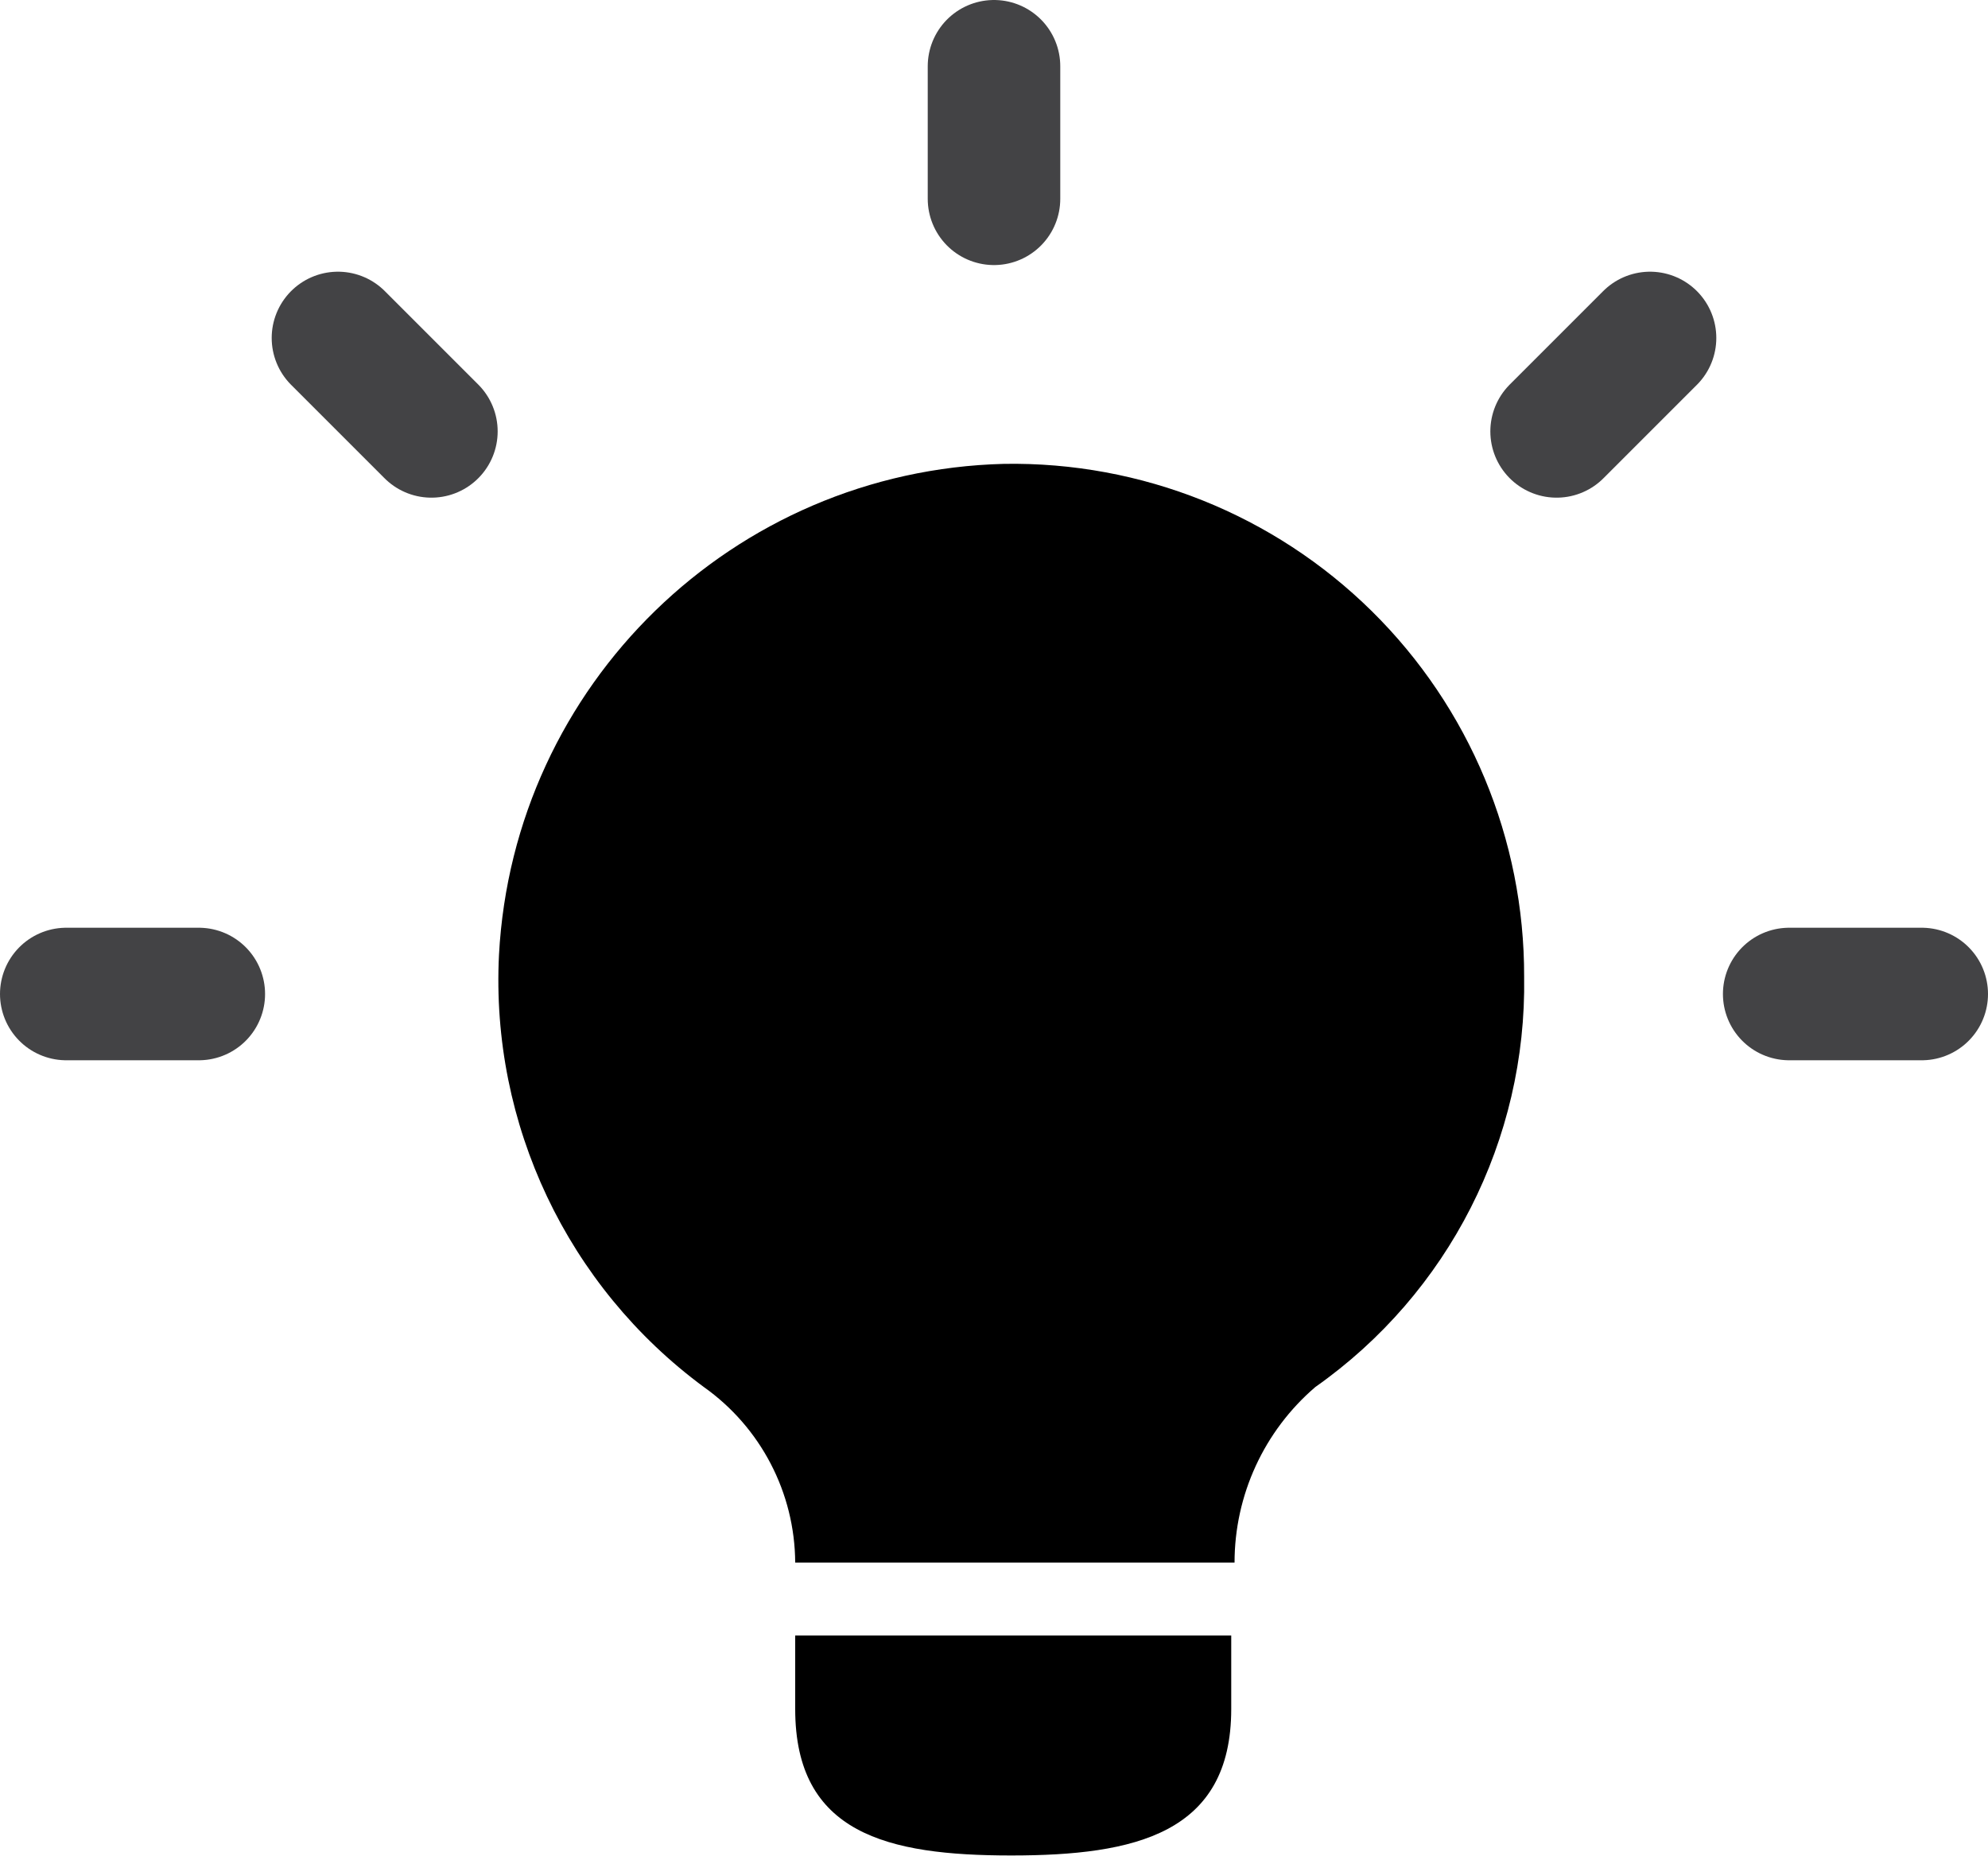
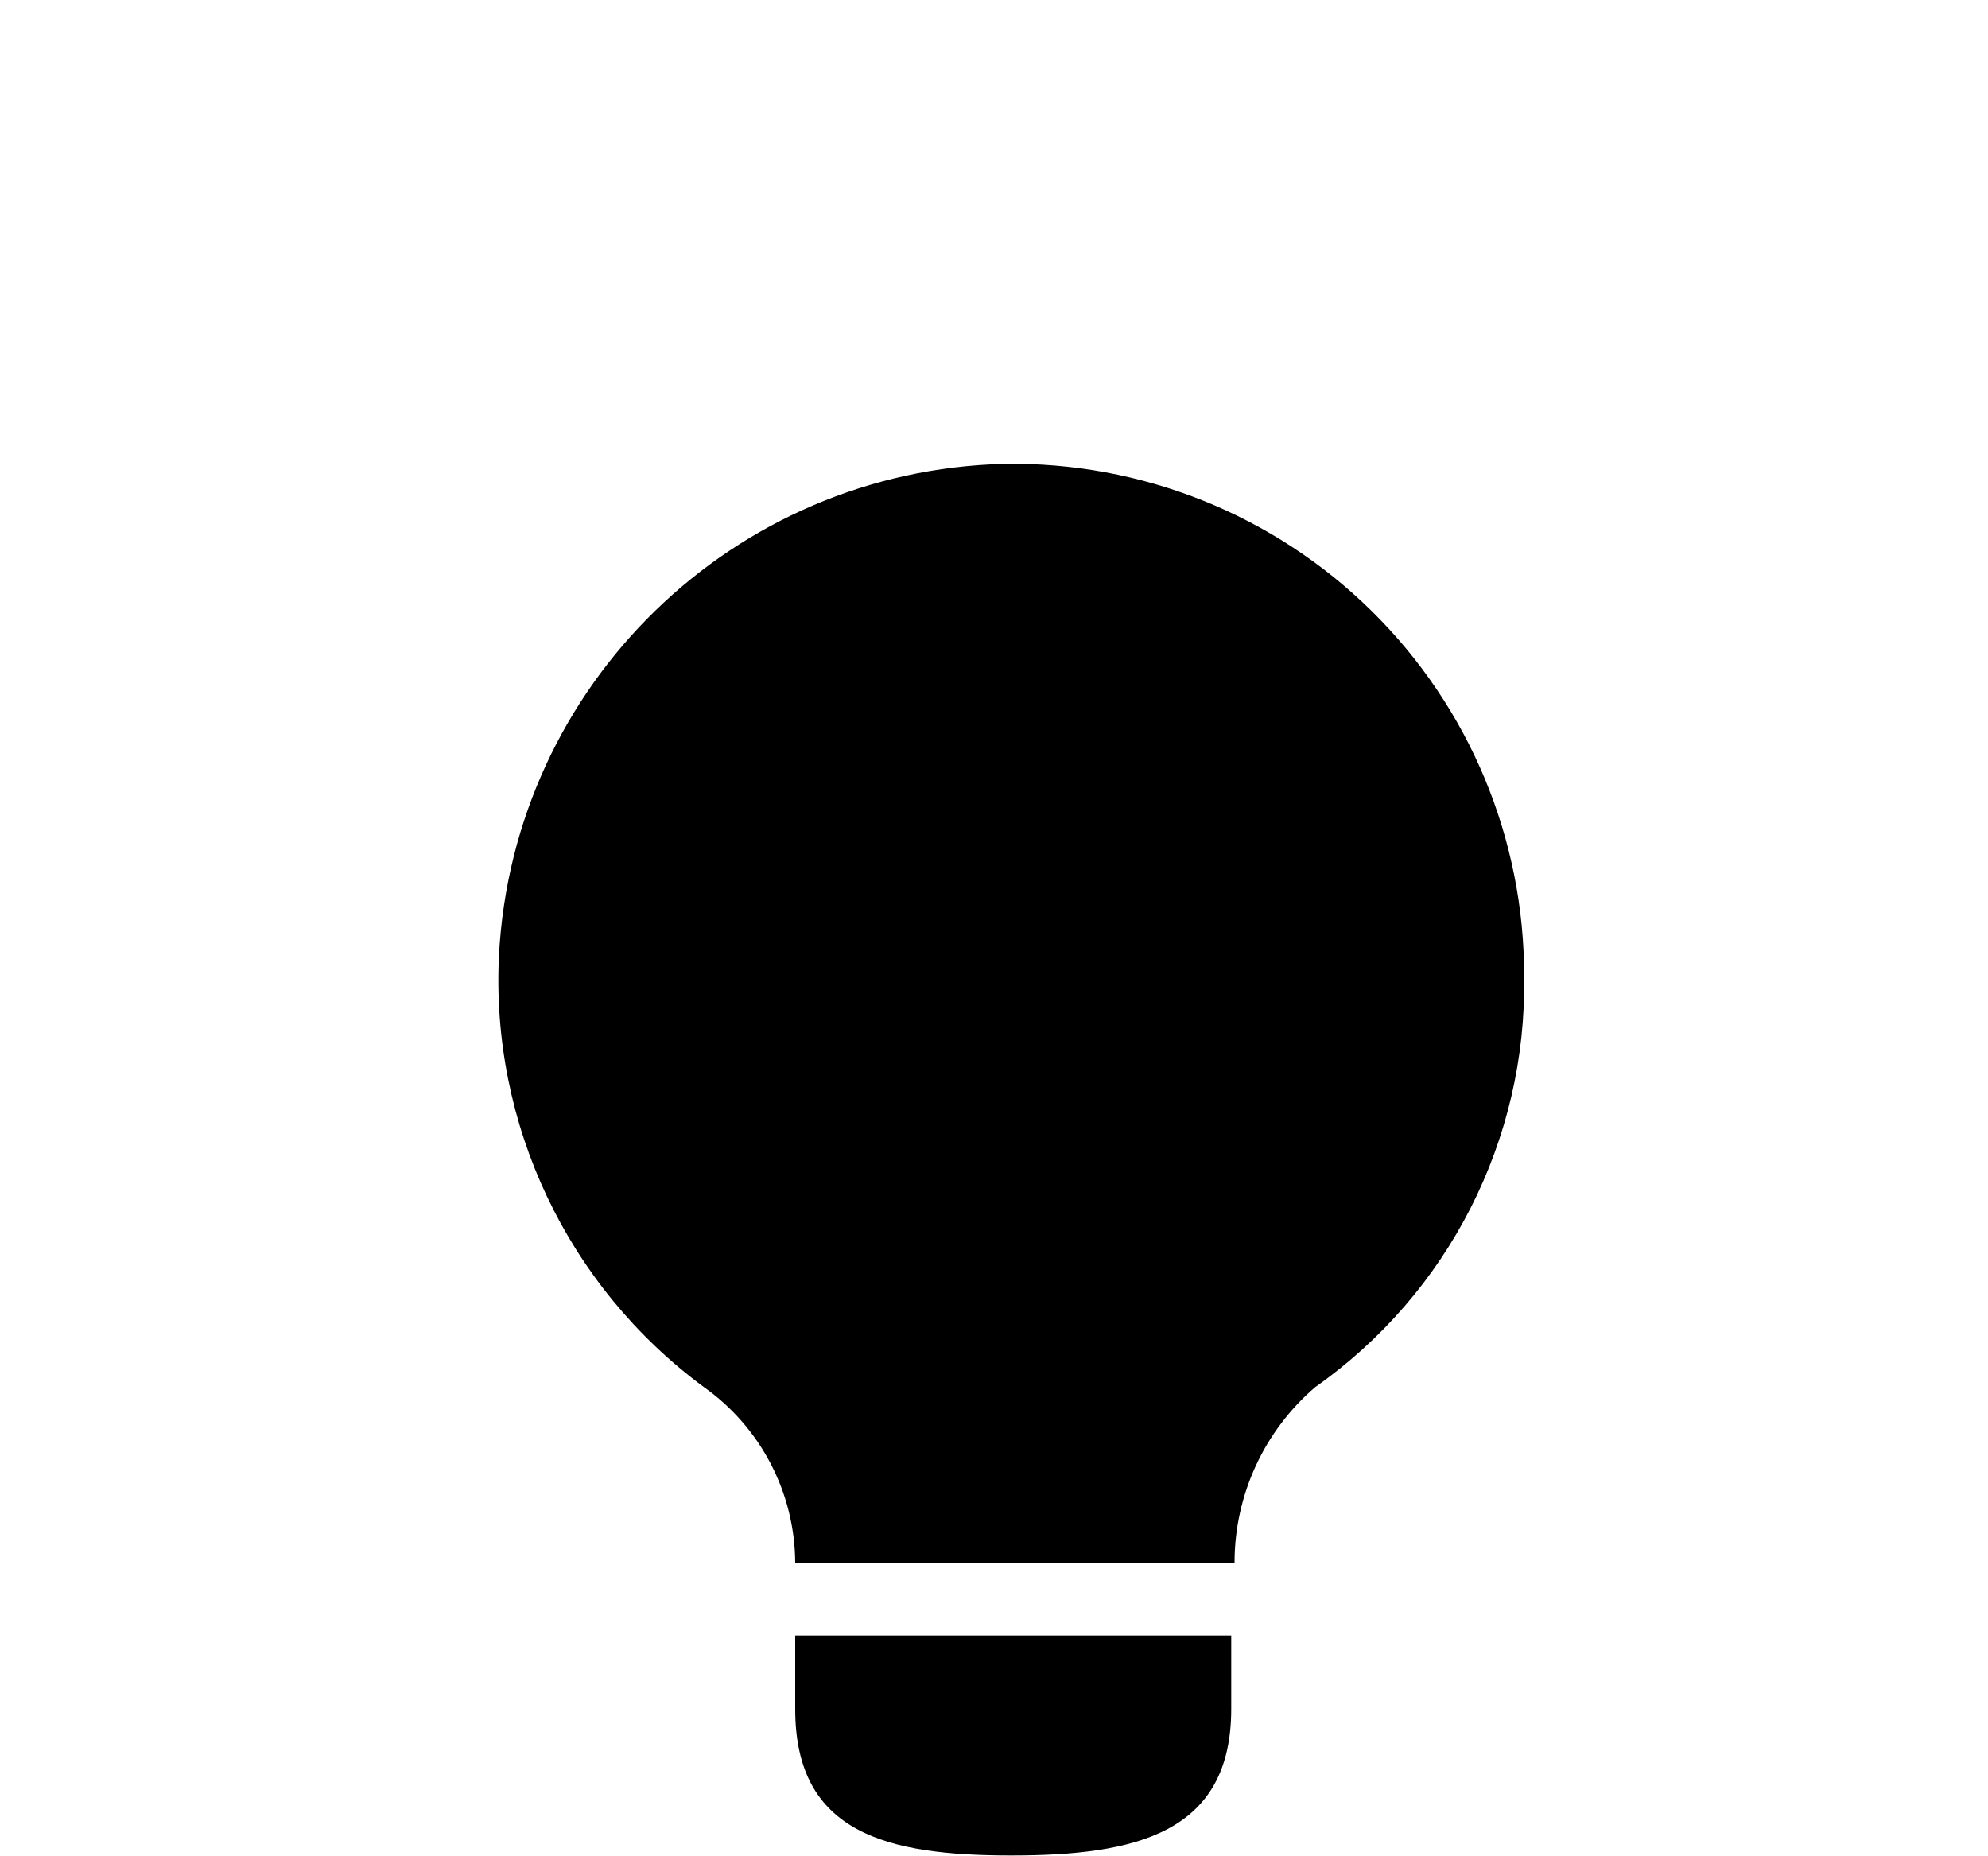
<svg xmlns="http://www.w3.org/2000/svg" viewBox="0 0 30 28">
-   <defs>
-     <style>.cls-1{fill:none;stroke:#434345;stroke-linecap:round;stroke-linejoin:round;stroke-width:2px;}</style>
-   </defs>
-   <g id="Camada_2" data-name="Camada 2">
-     <g id="Camada_1-2" data-name="Camada 1">
-       <g id="Layer_1" data-name="Layer 1">
-         <line class="cls-1" x1="15" y1="1" x2="15" y2="3" />
-         <line class="cls-1" x1="5.1" y1="5.1" x2="6.51" y2="6.51" />
-         <line class="cls-1" x1="1" y1="15" x2="3" y2="15" />
-         <line class="cls-1" x1="29" y1="15" x2="27" y2="15" />
-         <line class="cls-1" x1="24.9" y1="5.1" x2="23.49" y2="6.51" />
-       </g>
-       <path d="M18.58,24.68H12v1.11C12,27.67,13.39,28,15.26,28s3.32-.33,3.32-2.21Z" />
-       <path d="M23,14.74A7.72,7.72,0,0,0,15.15,7a7.83,7.83,0,0,0-7.62,7.41,7.63,7.63,0,0,0,3.09,6.52A3.27,3.27,0,0,1,12,23.58h6.63a3.49,3.49,0,0,1,1.22-2.65A7.42,7.42,0,0,0,23,14.74Z" />
-     </g>
+   <g class="idea__light">
+     <line class="cls-1" x1="15" y1="1" x2="15" y2="3" />
+     <line class="cls-1" x1="5.1" y1="5.1" x2="6.51" y2="6.51" />
+     <line class="cls-1" x1="1" y1="15" x2="3" y2="15" />
+     <line class="cls-1" x1="29" y1="15" x2="27" y2="15" />
+     <line class="cls-1" x1="24.9" y1="5.1" x2="23.49" y2="6.51" />
  </g>
+   <path d="M18.58,24.68H12v1.11C12,27.67,13.39,28,15.26,28s3.32-.33,3.32-2.21Z" />
+   <path d="M23,14.74A7.72,7.72,0,0,0,15.15,7a7.83,7.83,0,0,0-7.62,7.41,7.63,7.63,0,0,0,3.09,6.52A3.27,3.27,0,0,1,12,23.58h6.63a3.49,3.49,0,0,1,1.22-2.65A7.42,7.42,0,0,0,23,14.74Z" />
</svg>
